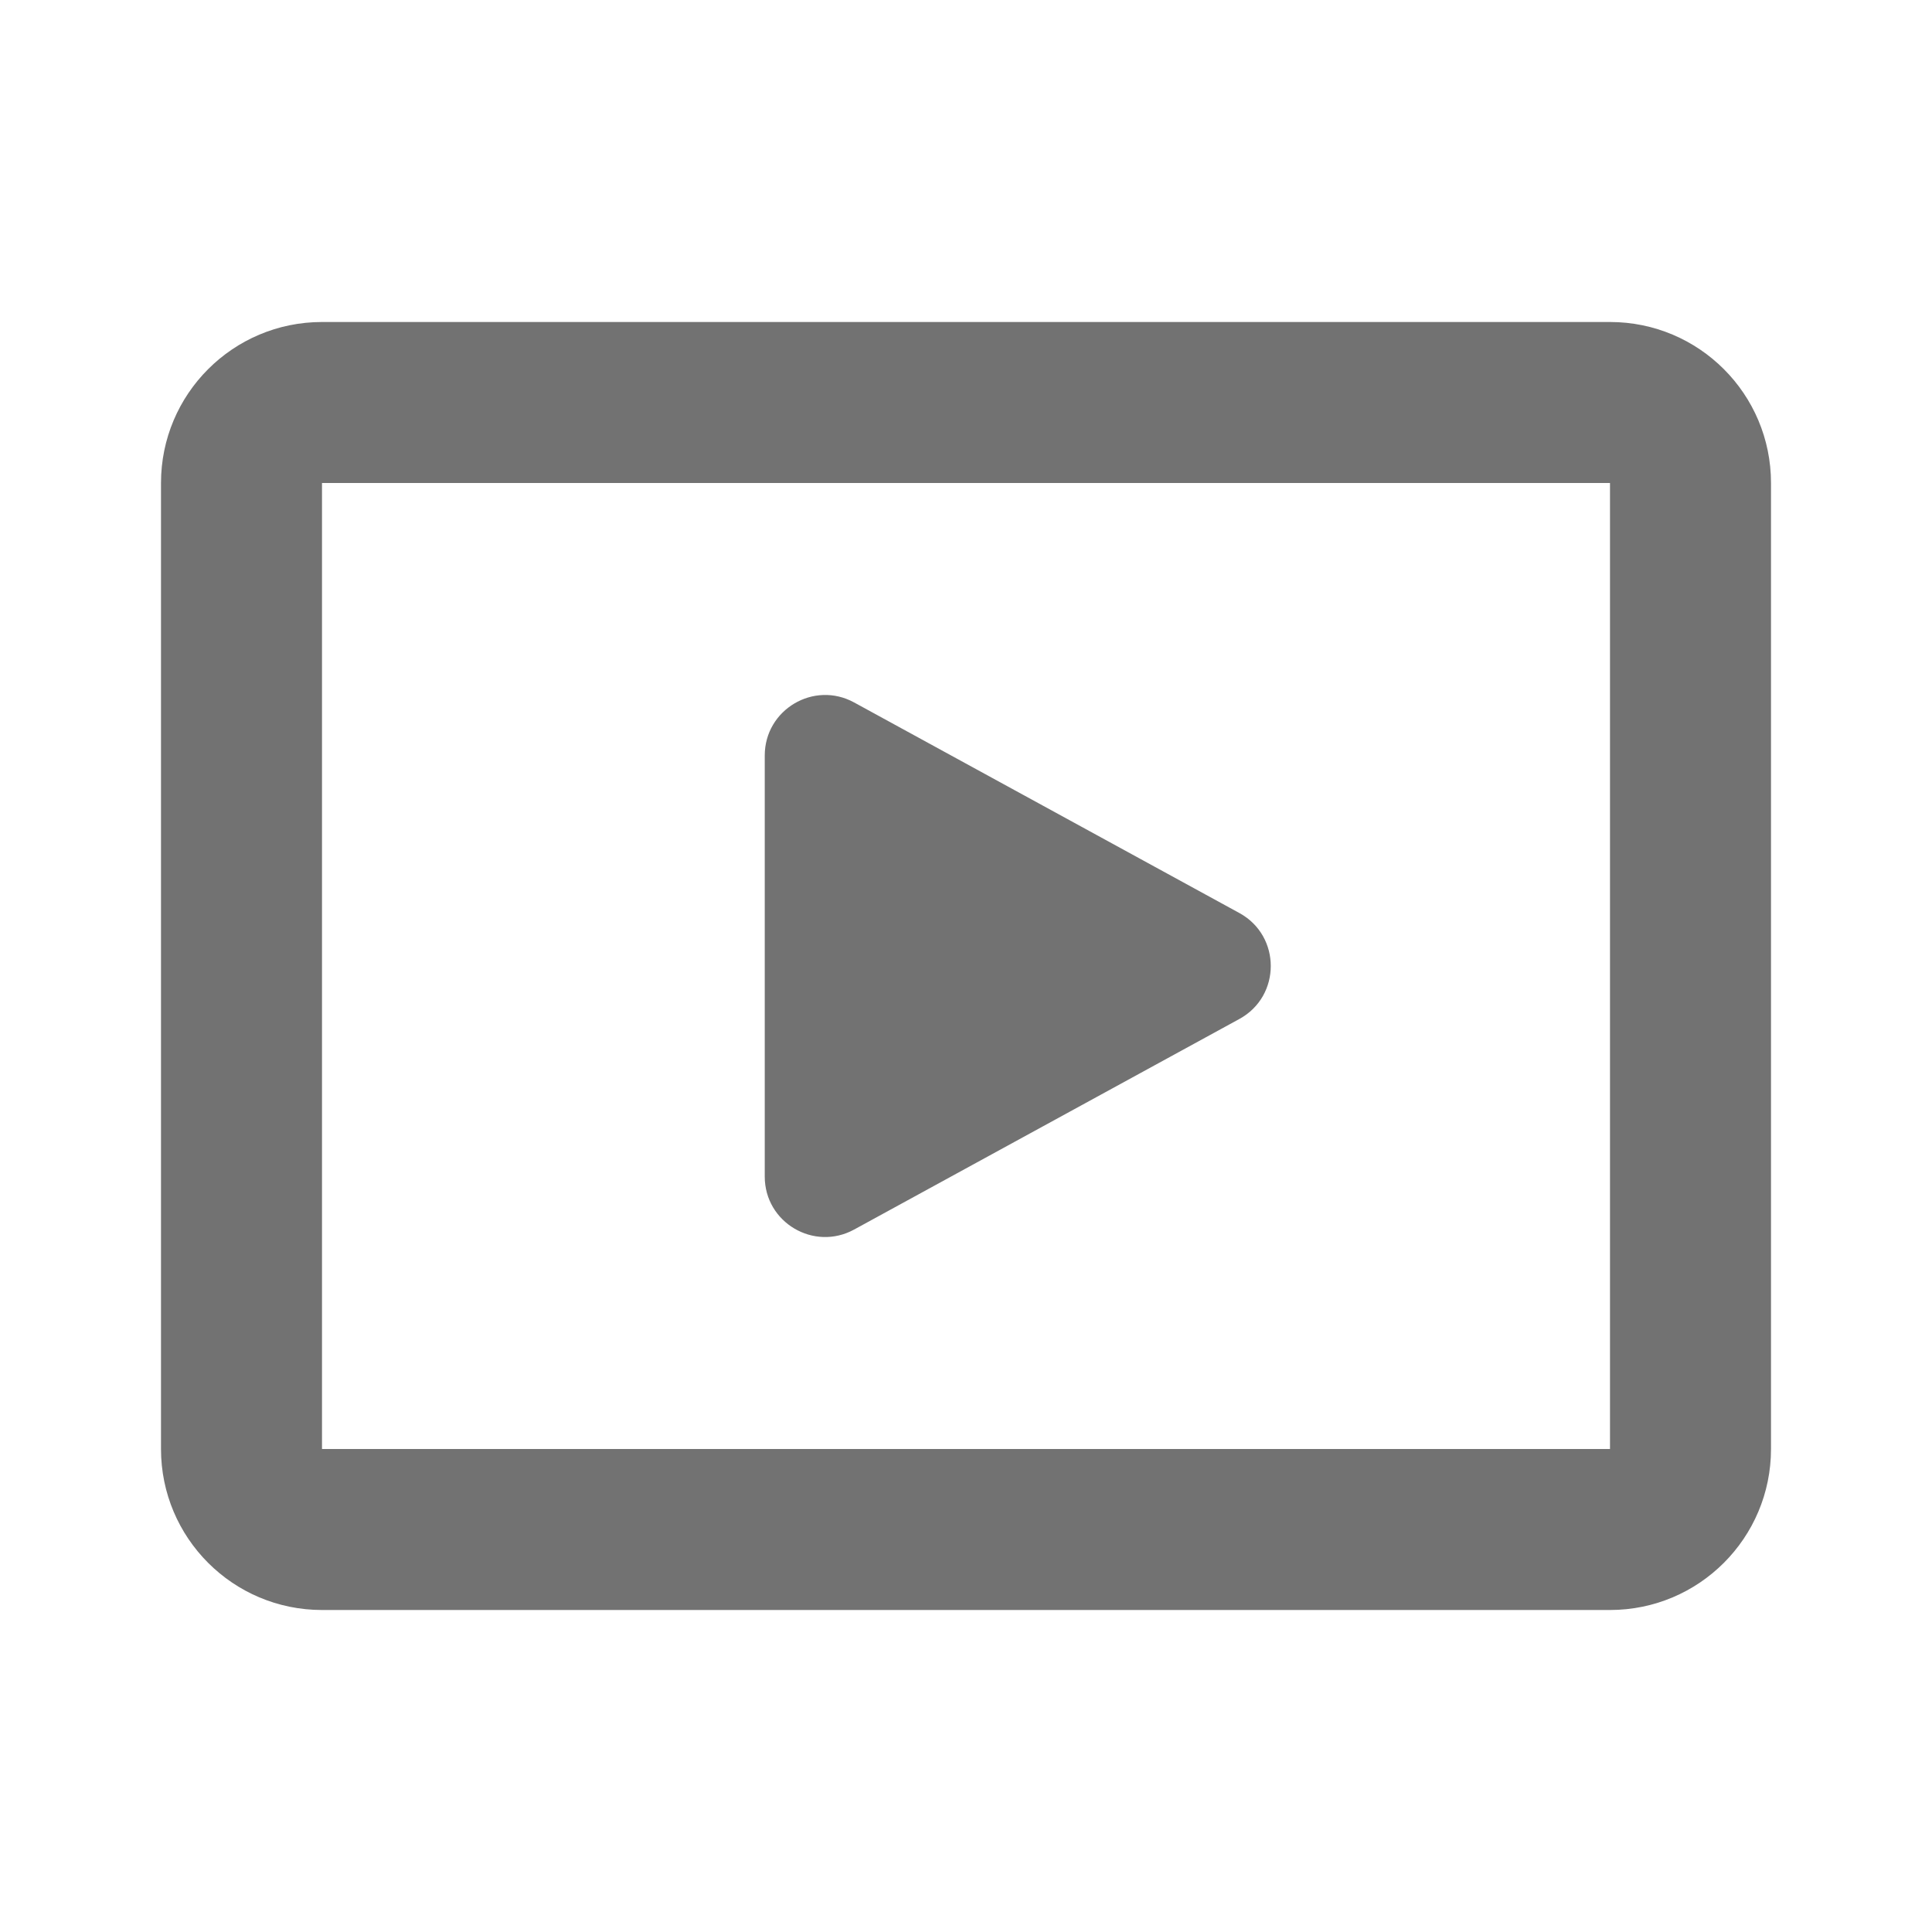
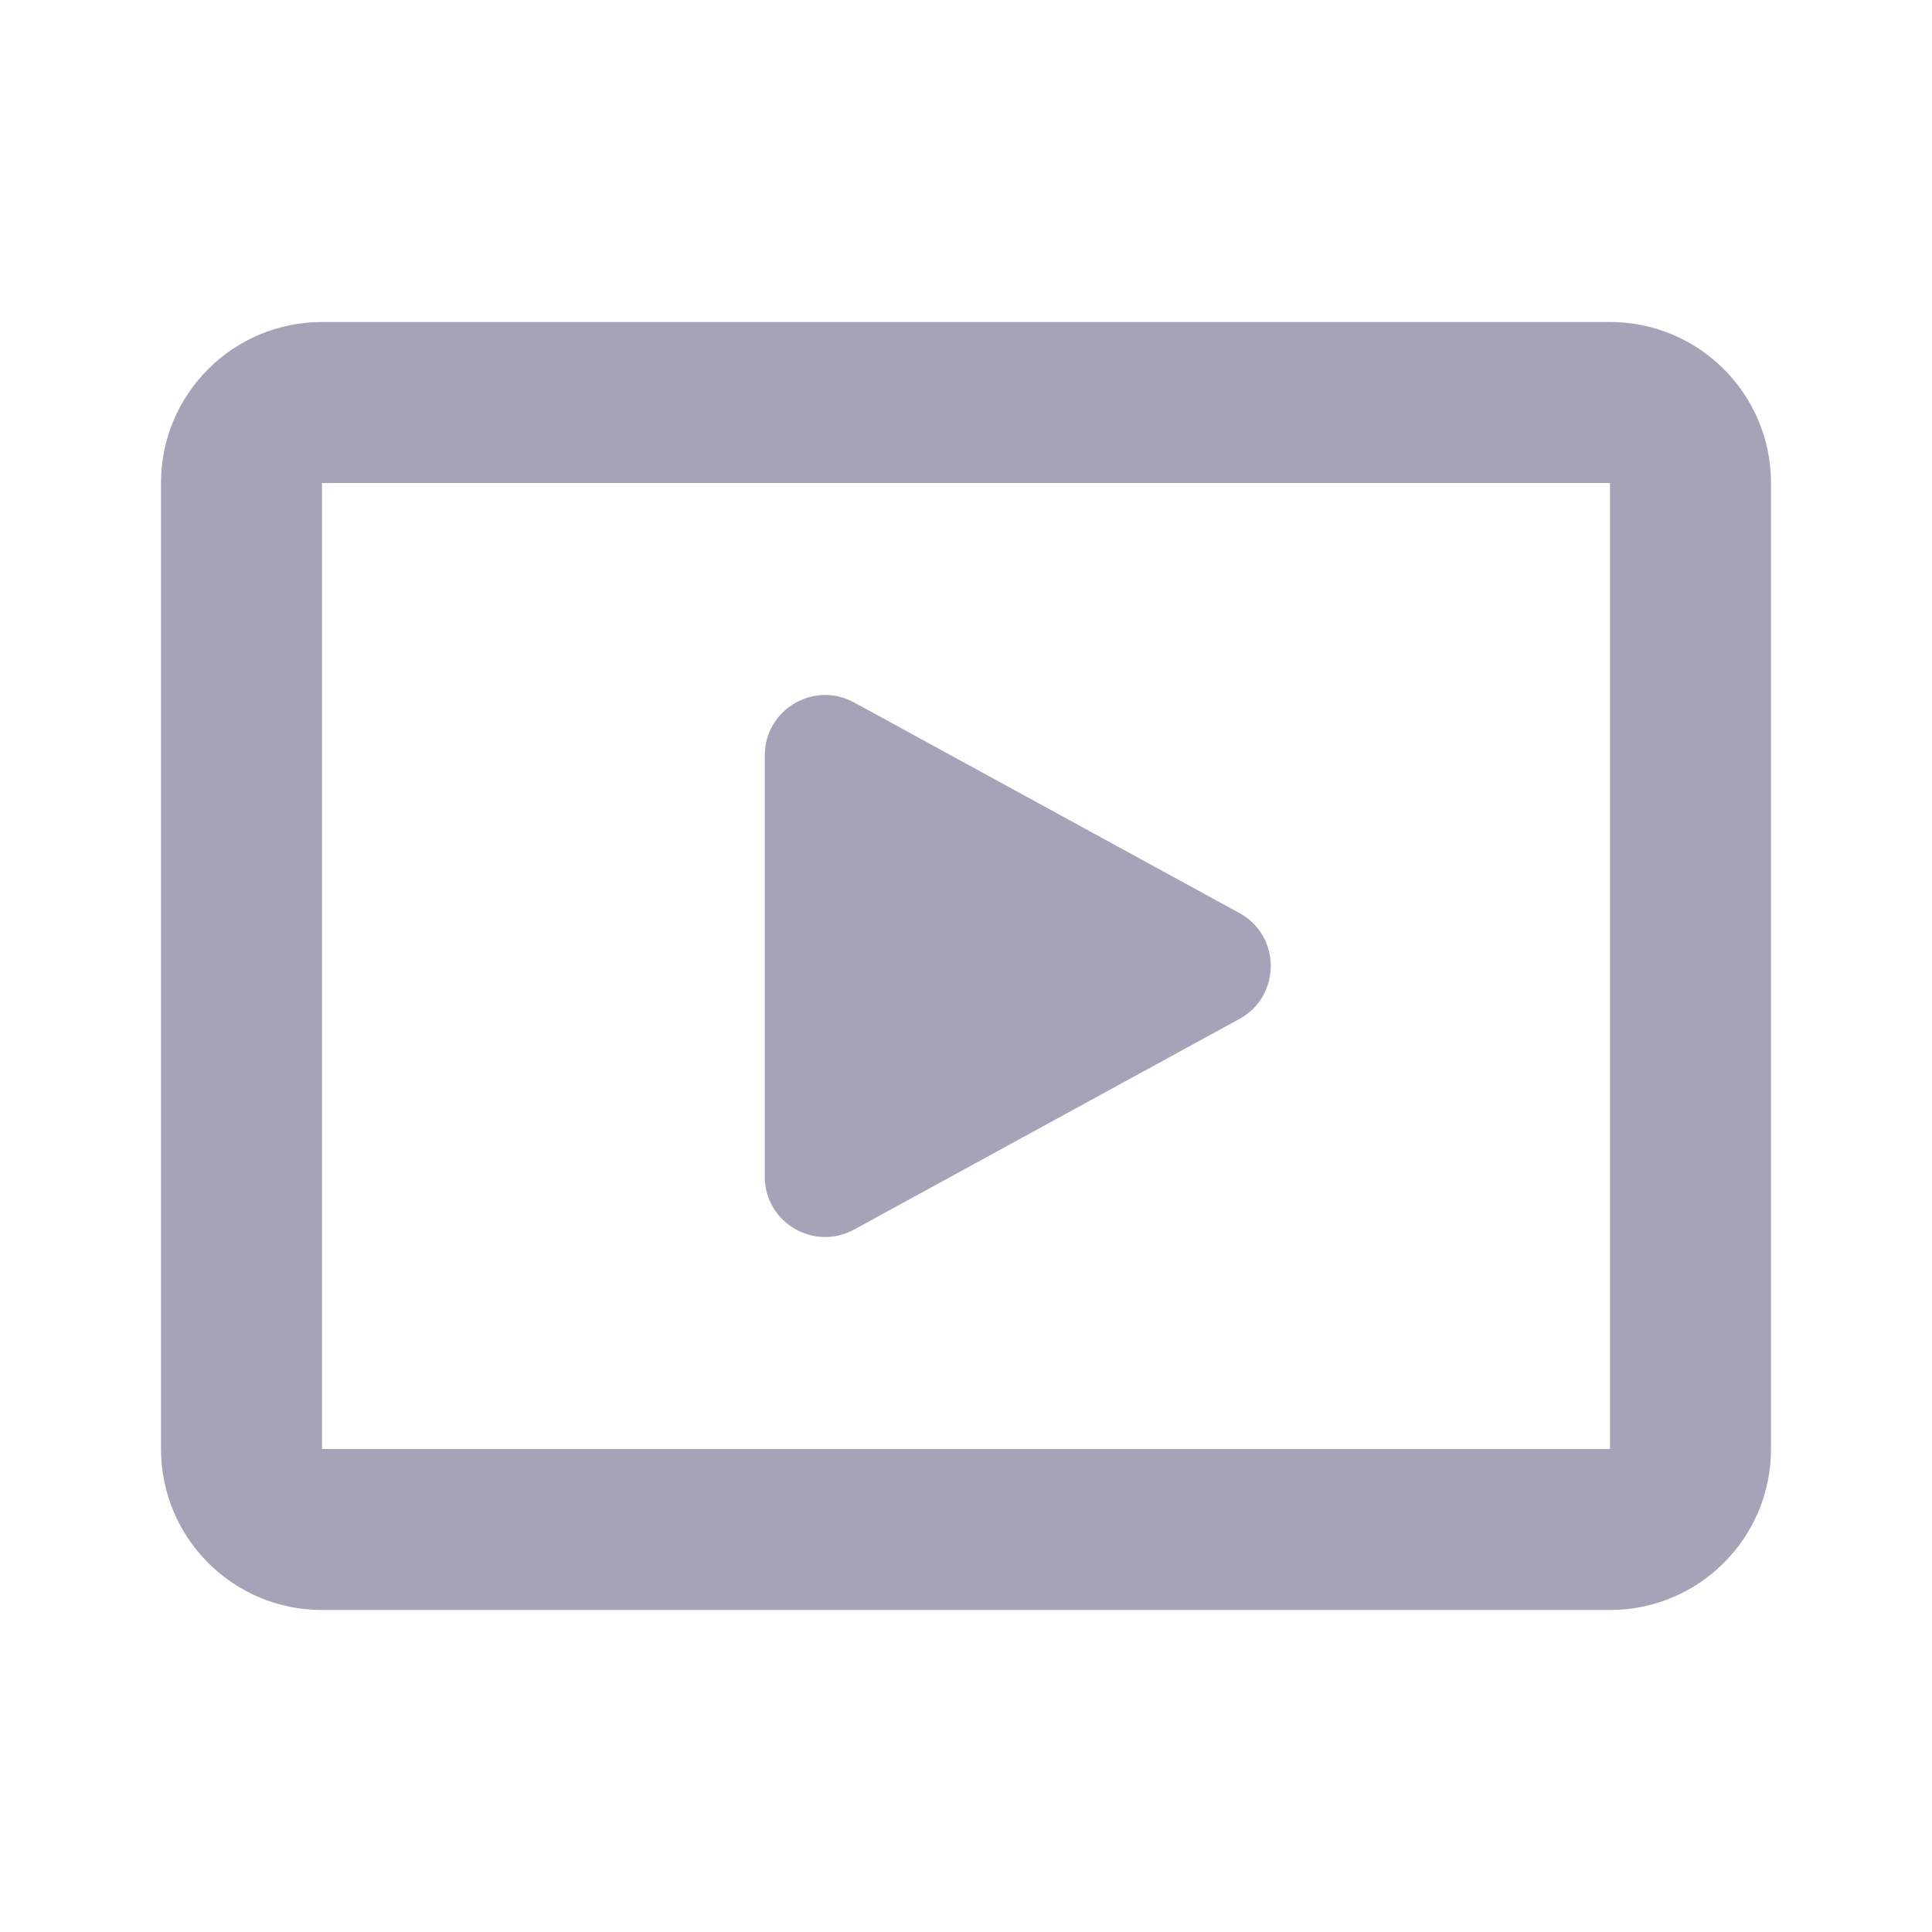
<svg xmlns="http://www.w3.org/2000/svg" width="24" height="24" viewBox="0 0 24 24" fill="none">
-   <path fill-rule="evenodd" clip-rule="evenodd" d="M4 6H20V18H4V6ZM2 6C2 4.895 2.895 4 4 4H20C21.105 4 22 4.895 22 6V18C22 19.105 21.105 20 20 20H4C2.895 20 2 19.105 2 18V6ZM9.5 14.616V9.385C9.5 8.815 10.11 8.453 10.61 8.726L15.396 11.342C15.916 11.626 15.916 12.374 15.396 12.658L10.61 15.274C10.11 15.547 9.5 15.186 9.5 14.616Z" fill="#727272" />
+   <path fill-rule="evenodd" clip-rule="evenodd" d="M4 6H20V18H4V6ZM2 6C2 4.895 2.895 4 4 4H20C21.105 4 22 4.895 22 6V18C22 19.105 21.105 20 20 20H4C2.895 20 2 19.105 2 18V6ZM9.5 14.616V9.385C9.5 8.815 10.11 8.453 10.61 8.726L15.396 11.342C15.916 11.626 15.916 12.374 15.396 12.658L10.61 15.274C10.11 15.547 9.5 15.186 9.5 14.616Z" fill="#A6A3B8" />
</svg>
